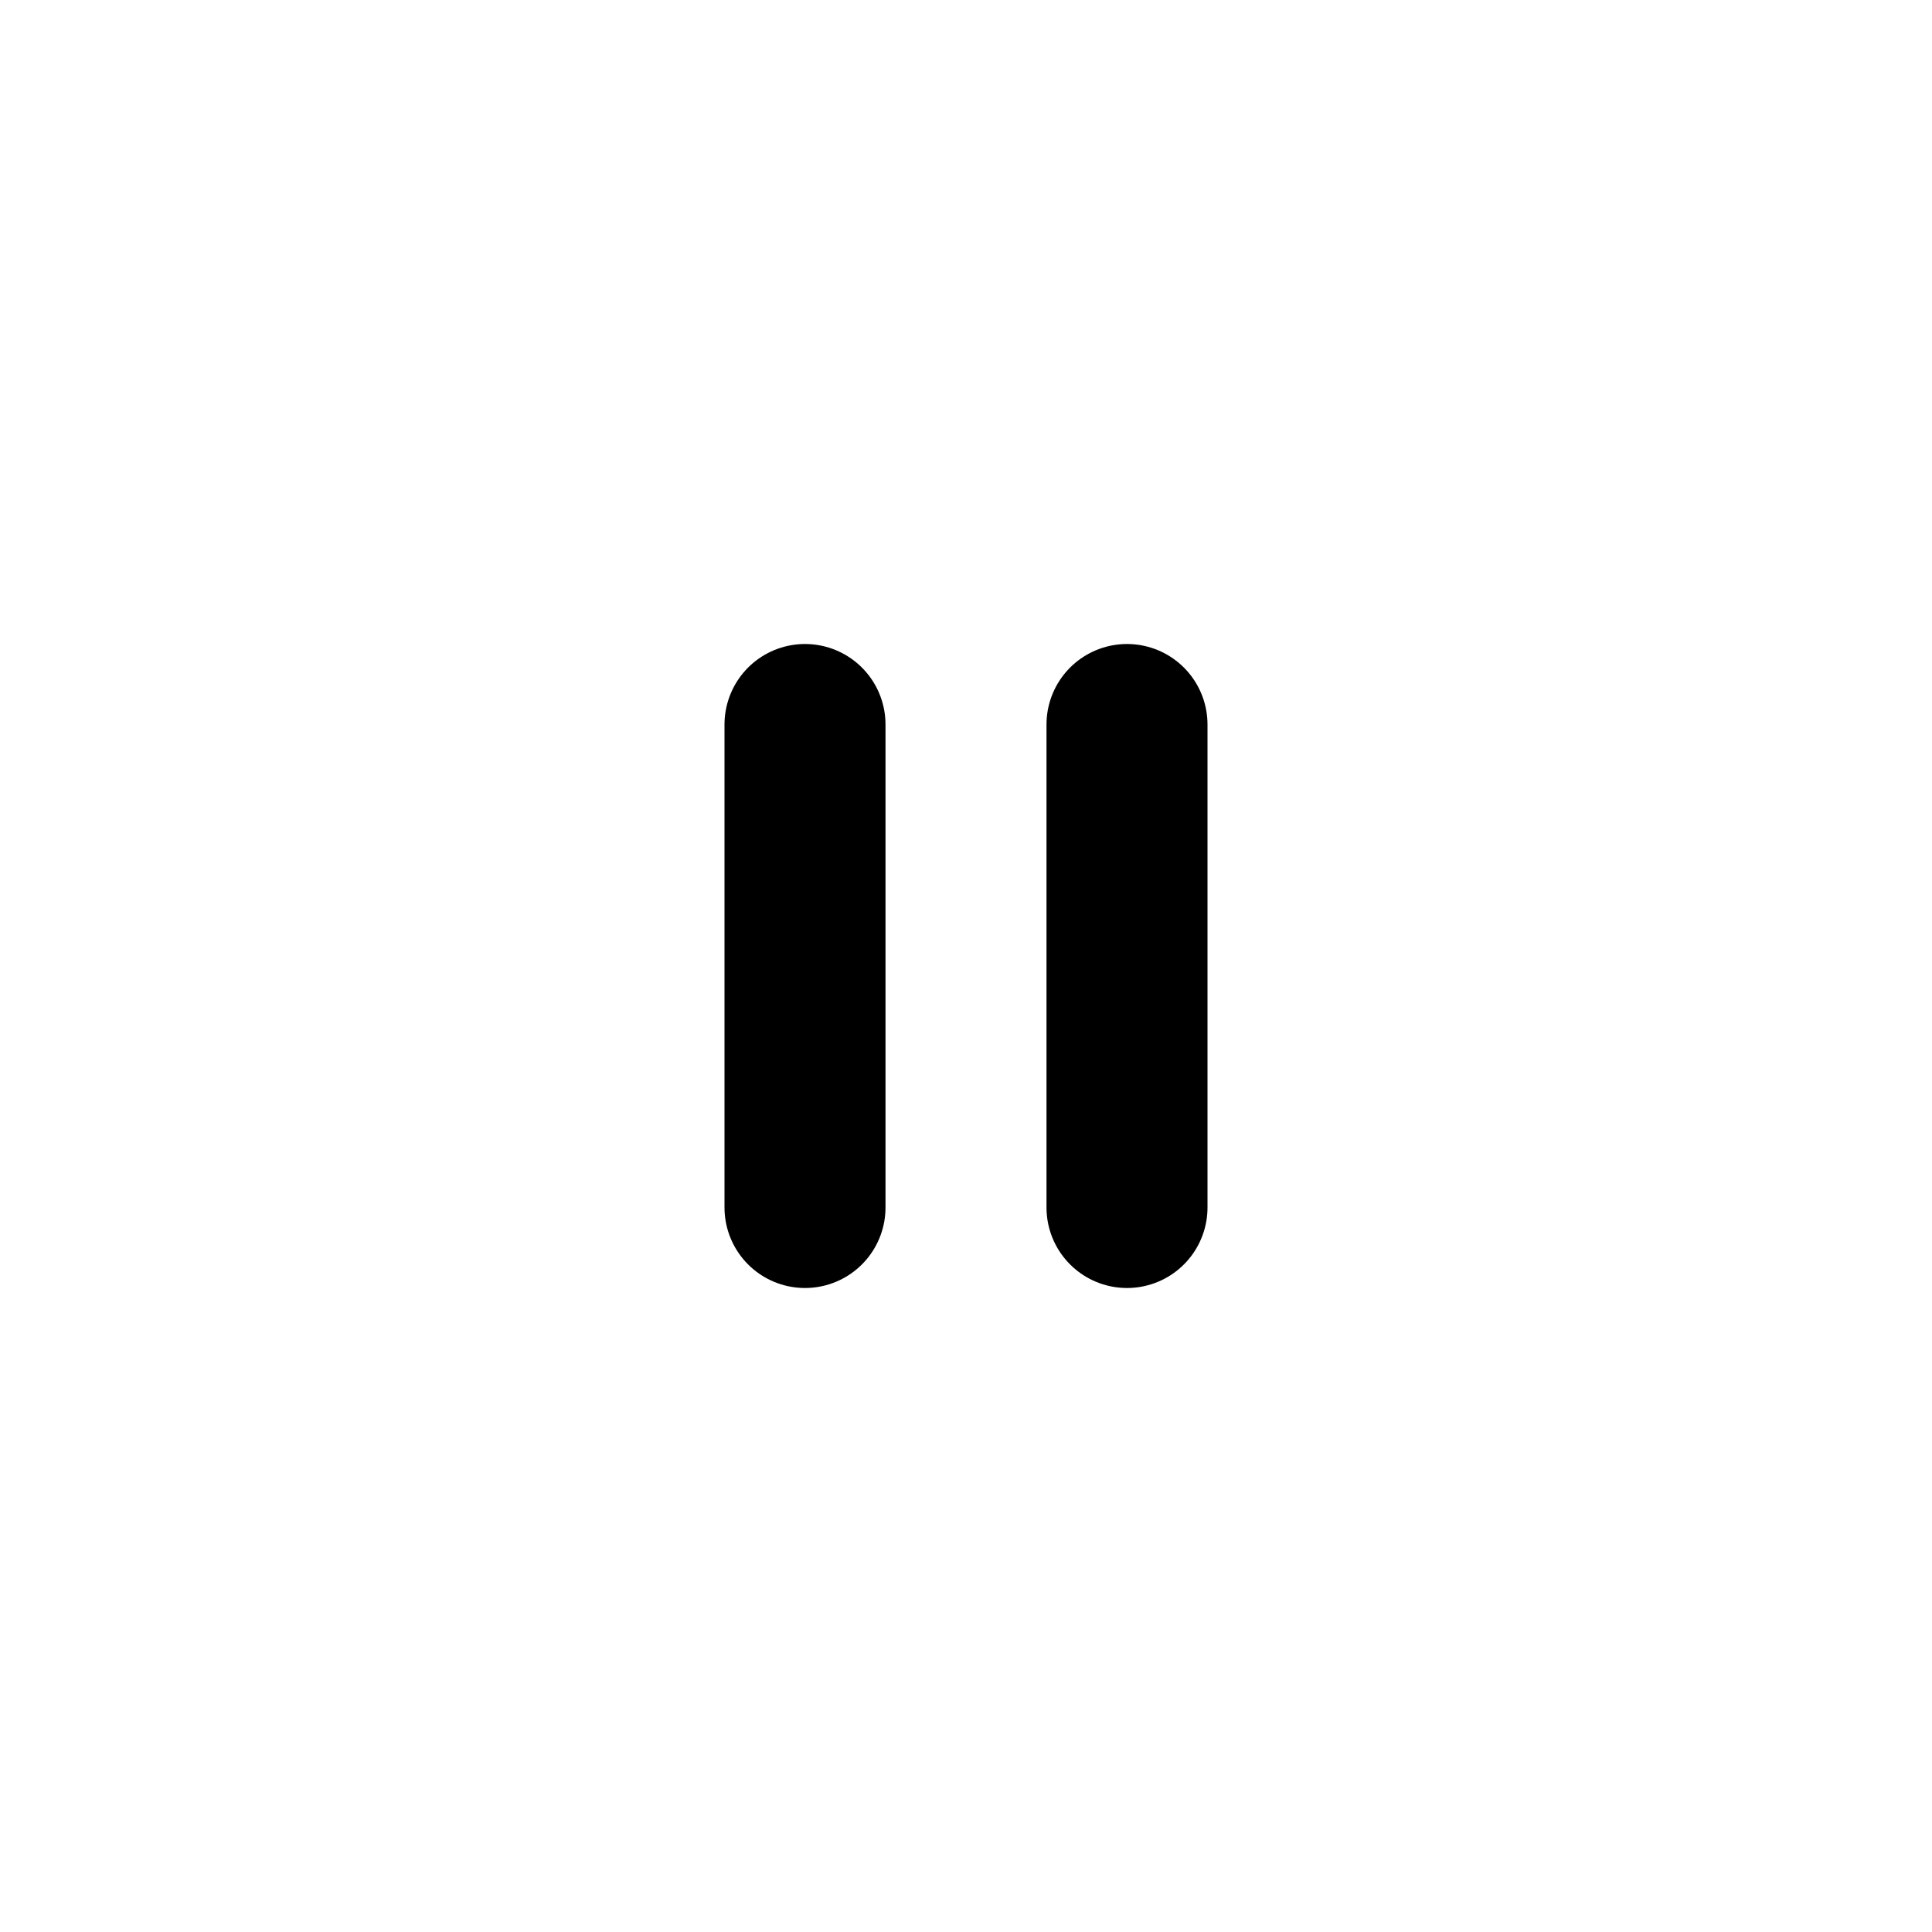
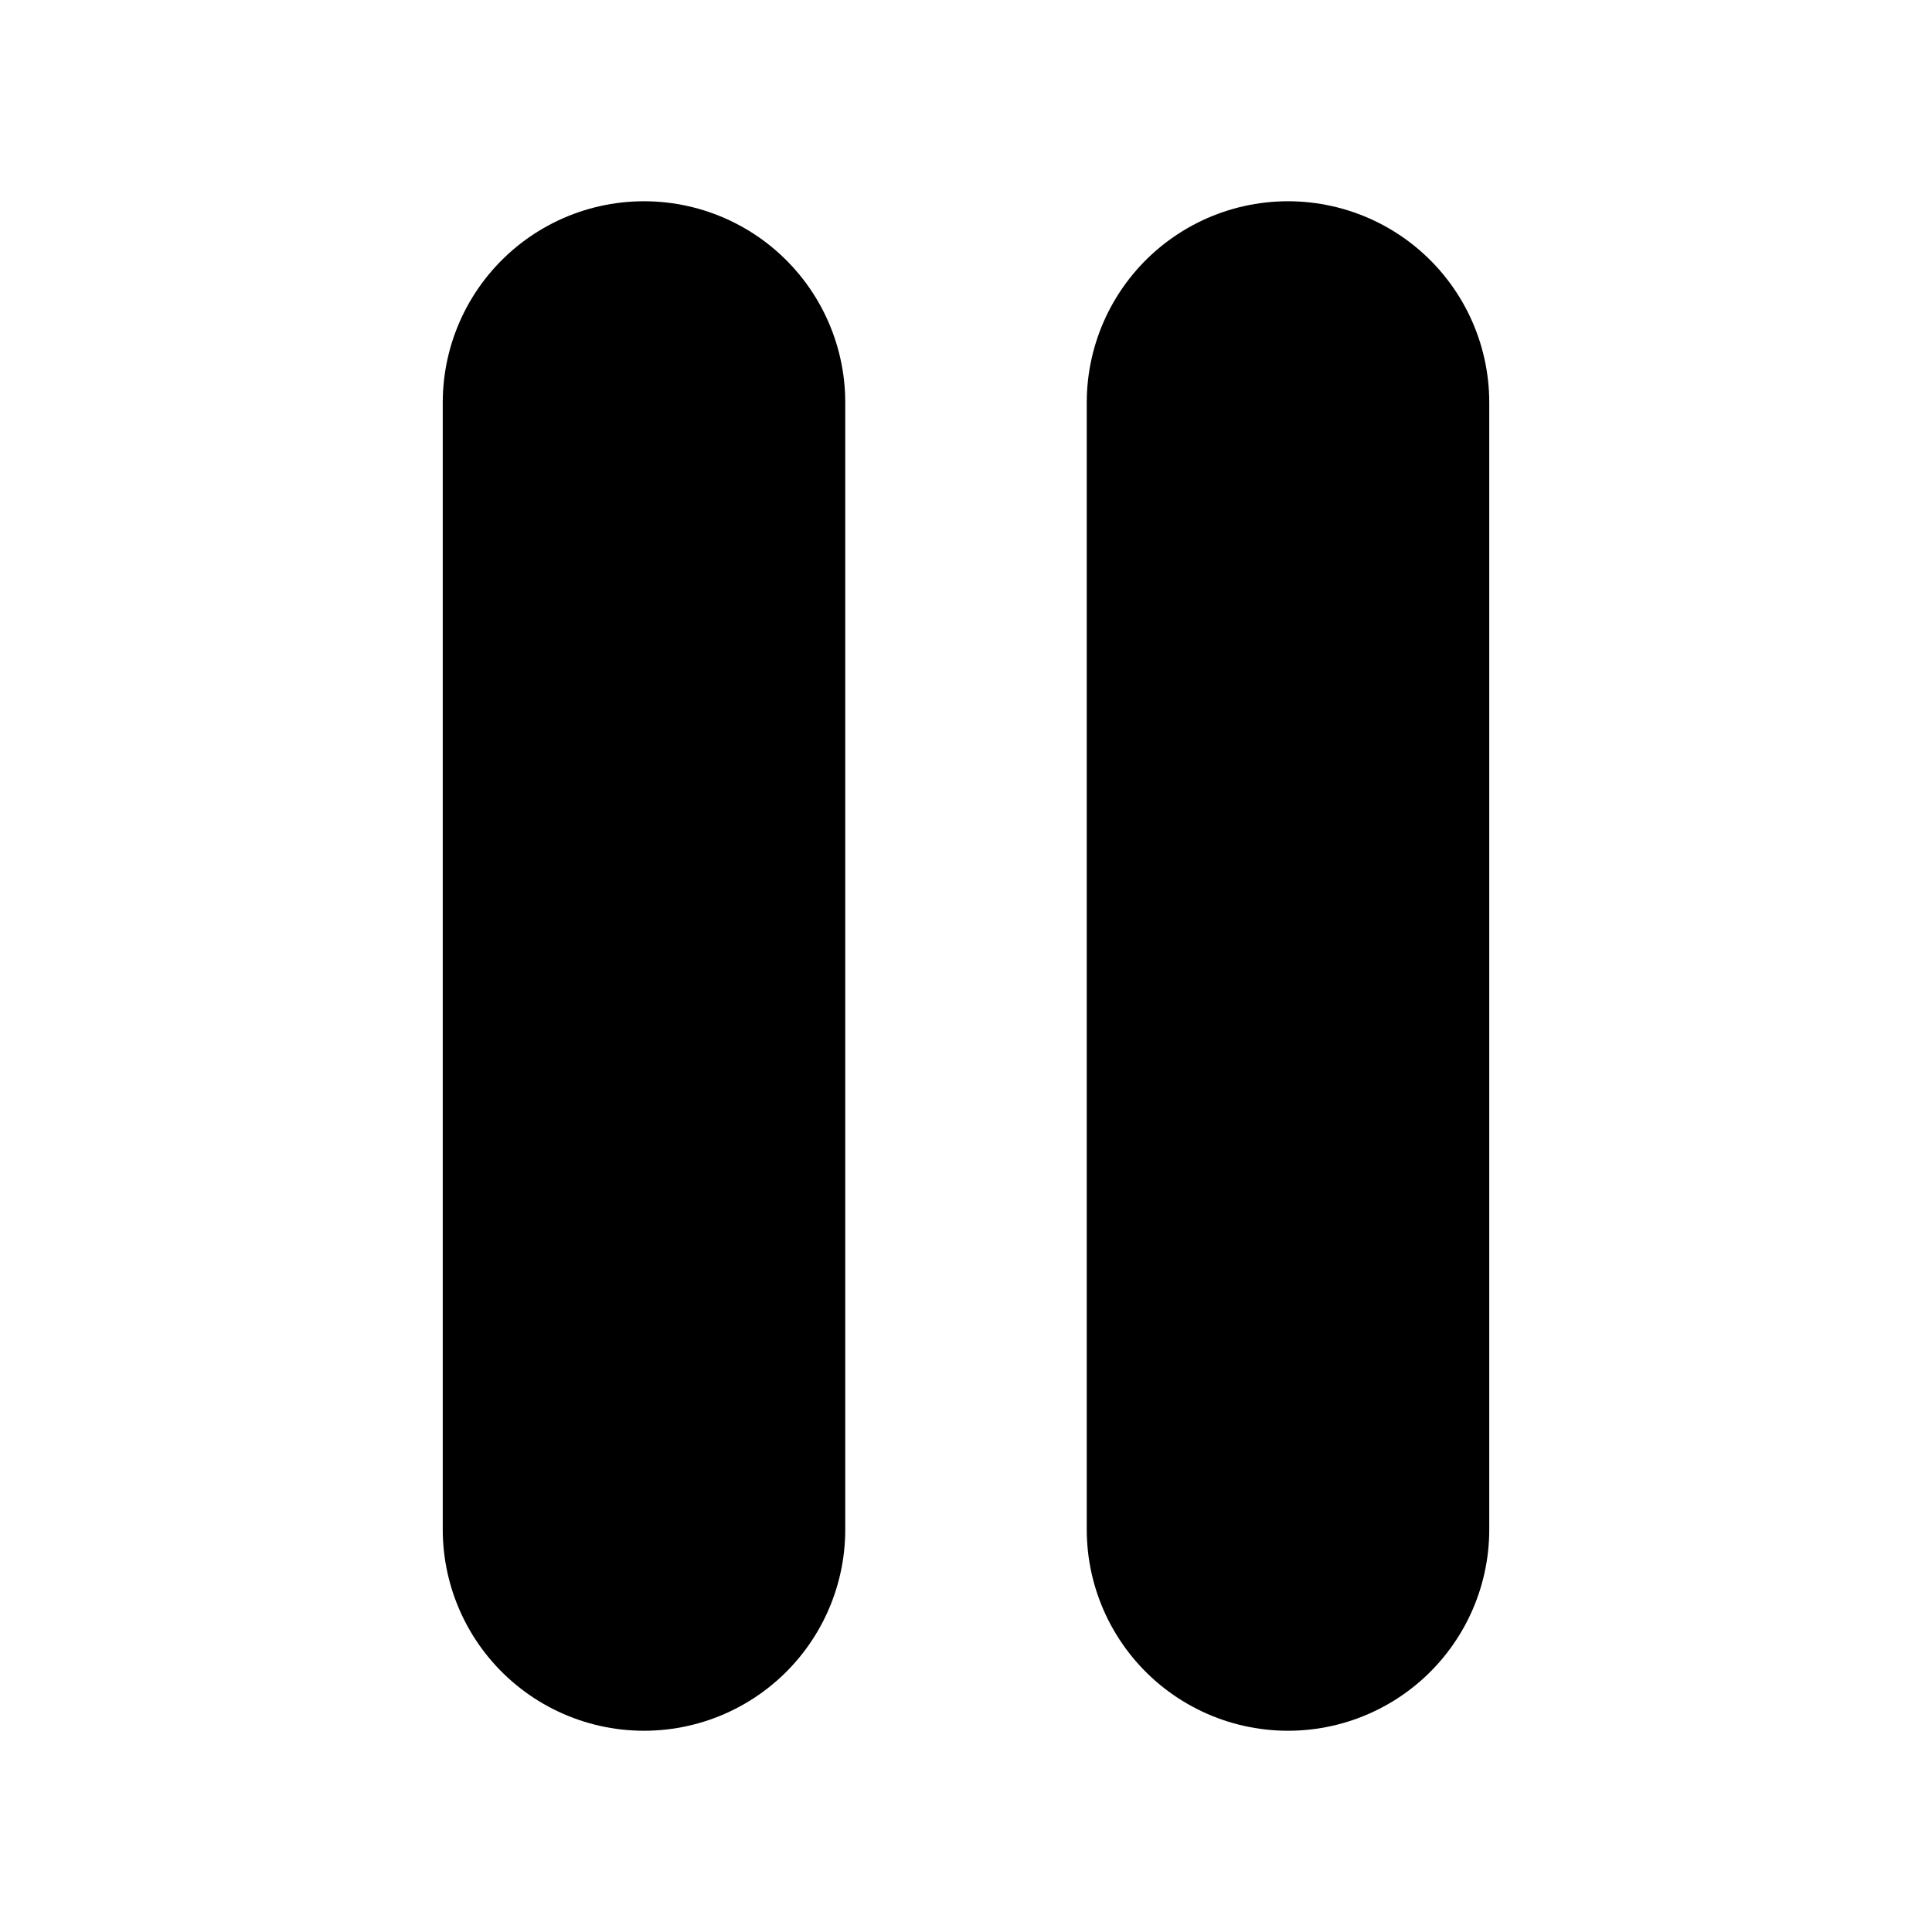
- <svg xmlns="http://www.w3.org/2000/svg" width="56px" height="56px" fill="none" viewBox="0 0 24 24" stroke="currentColor">
-   <path stroke-linecap="round" stroke-linejoin="round" stroke-width="2" d="M10 9v6m4-6v6" />
+ <svg xmlns="http://www.w3.org/2000/svg" width="24px" height="24px" viewBox="0 0 24 24" fill="none">
+   <path d="M8 5V19M16 5V19" stroke="currentColor" stroke-width="5" stroke-linecap="round" stroke-linejoin="round" />
</svg>
